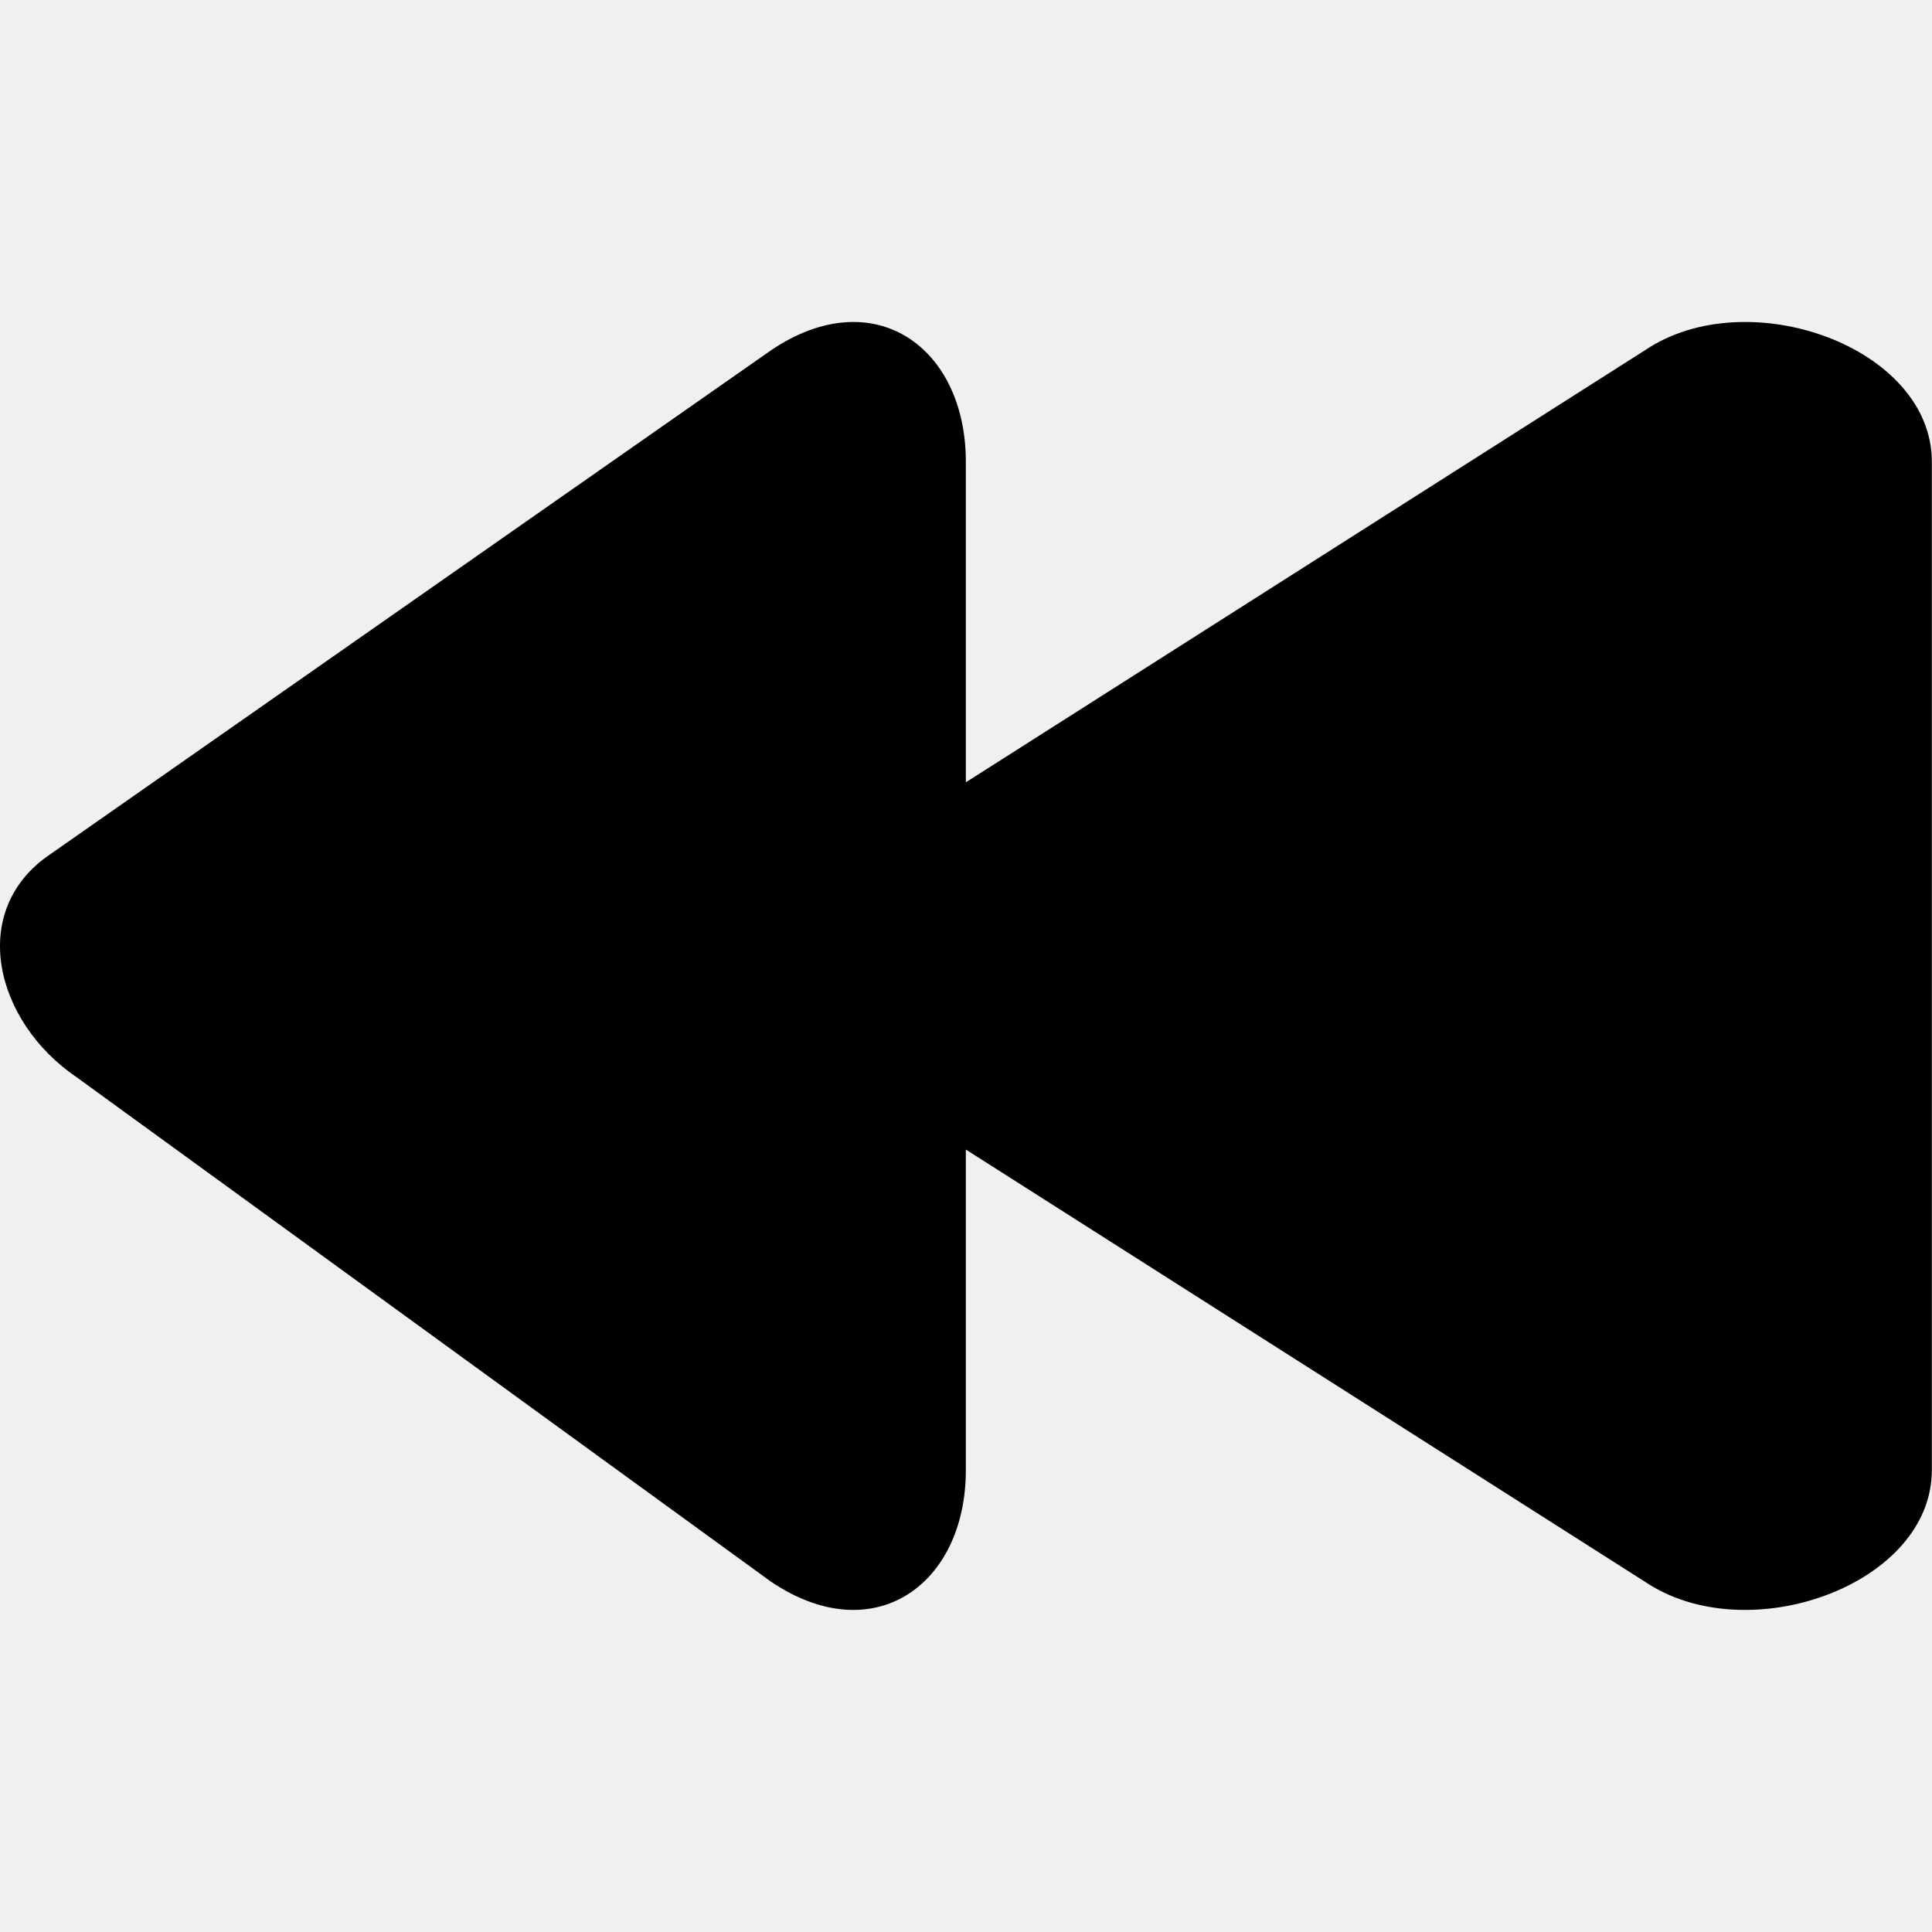
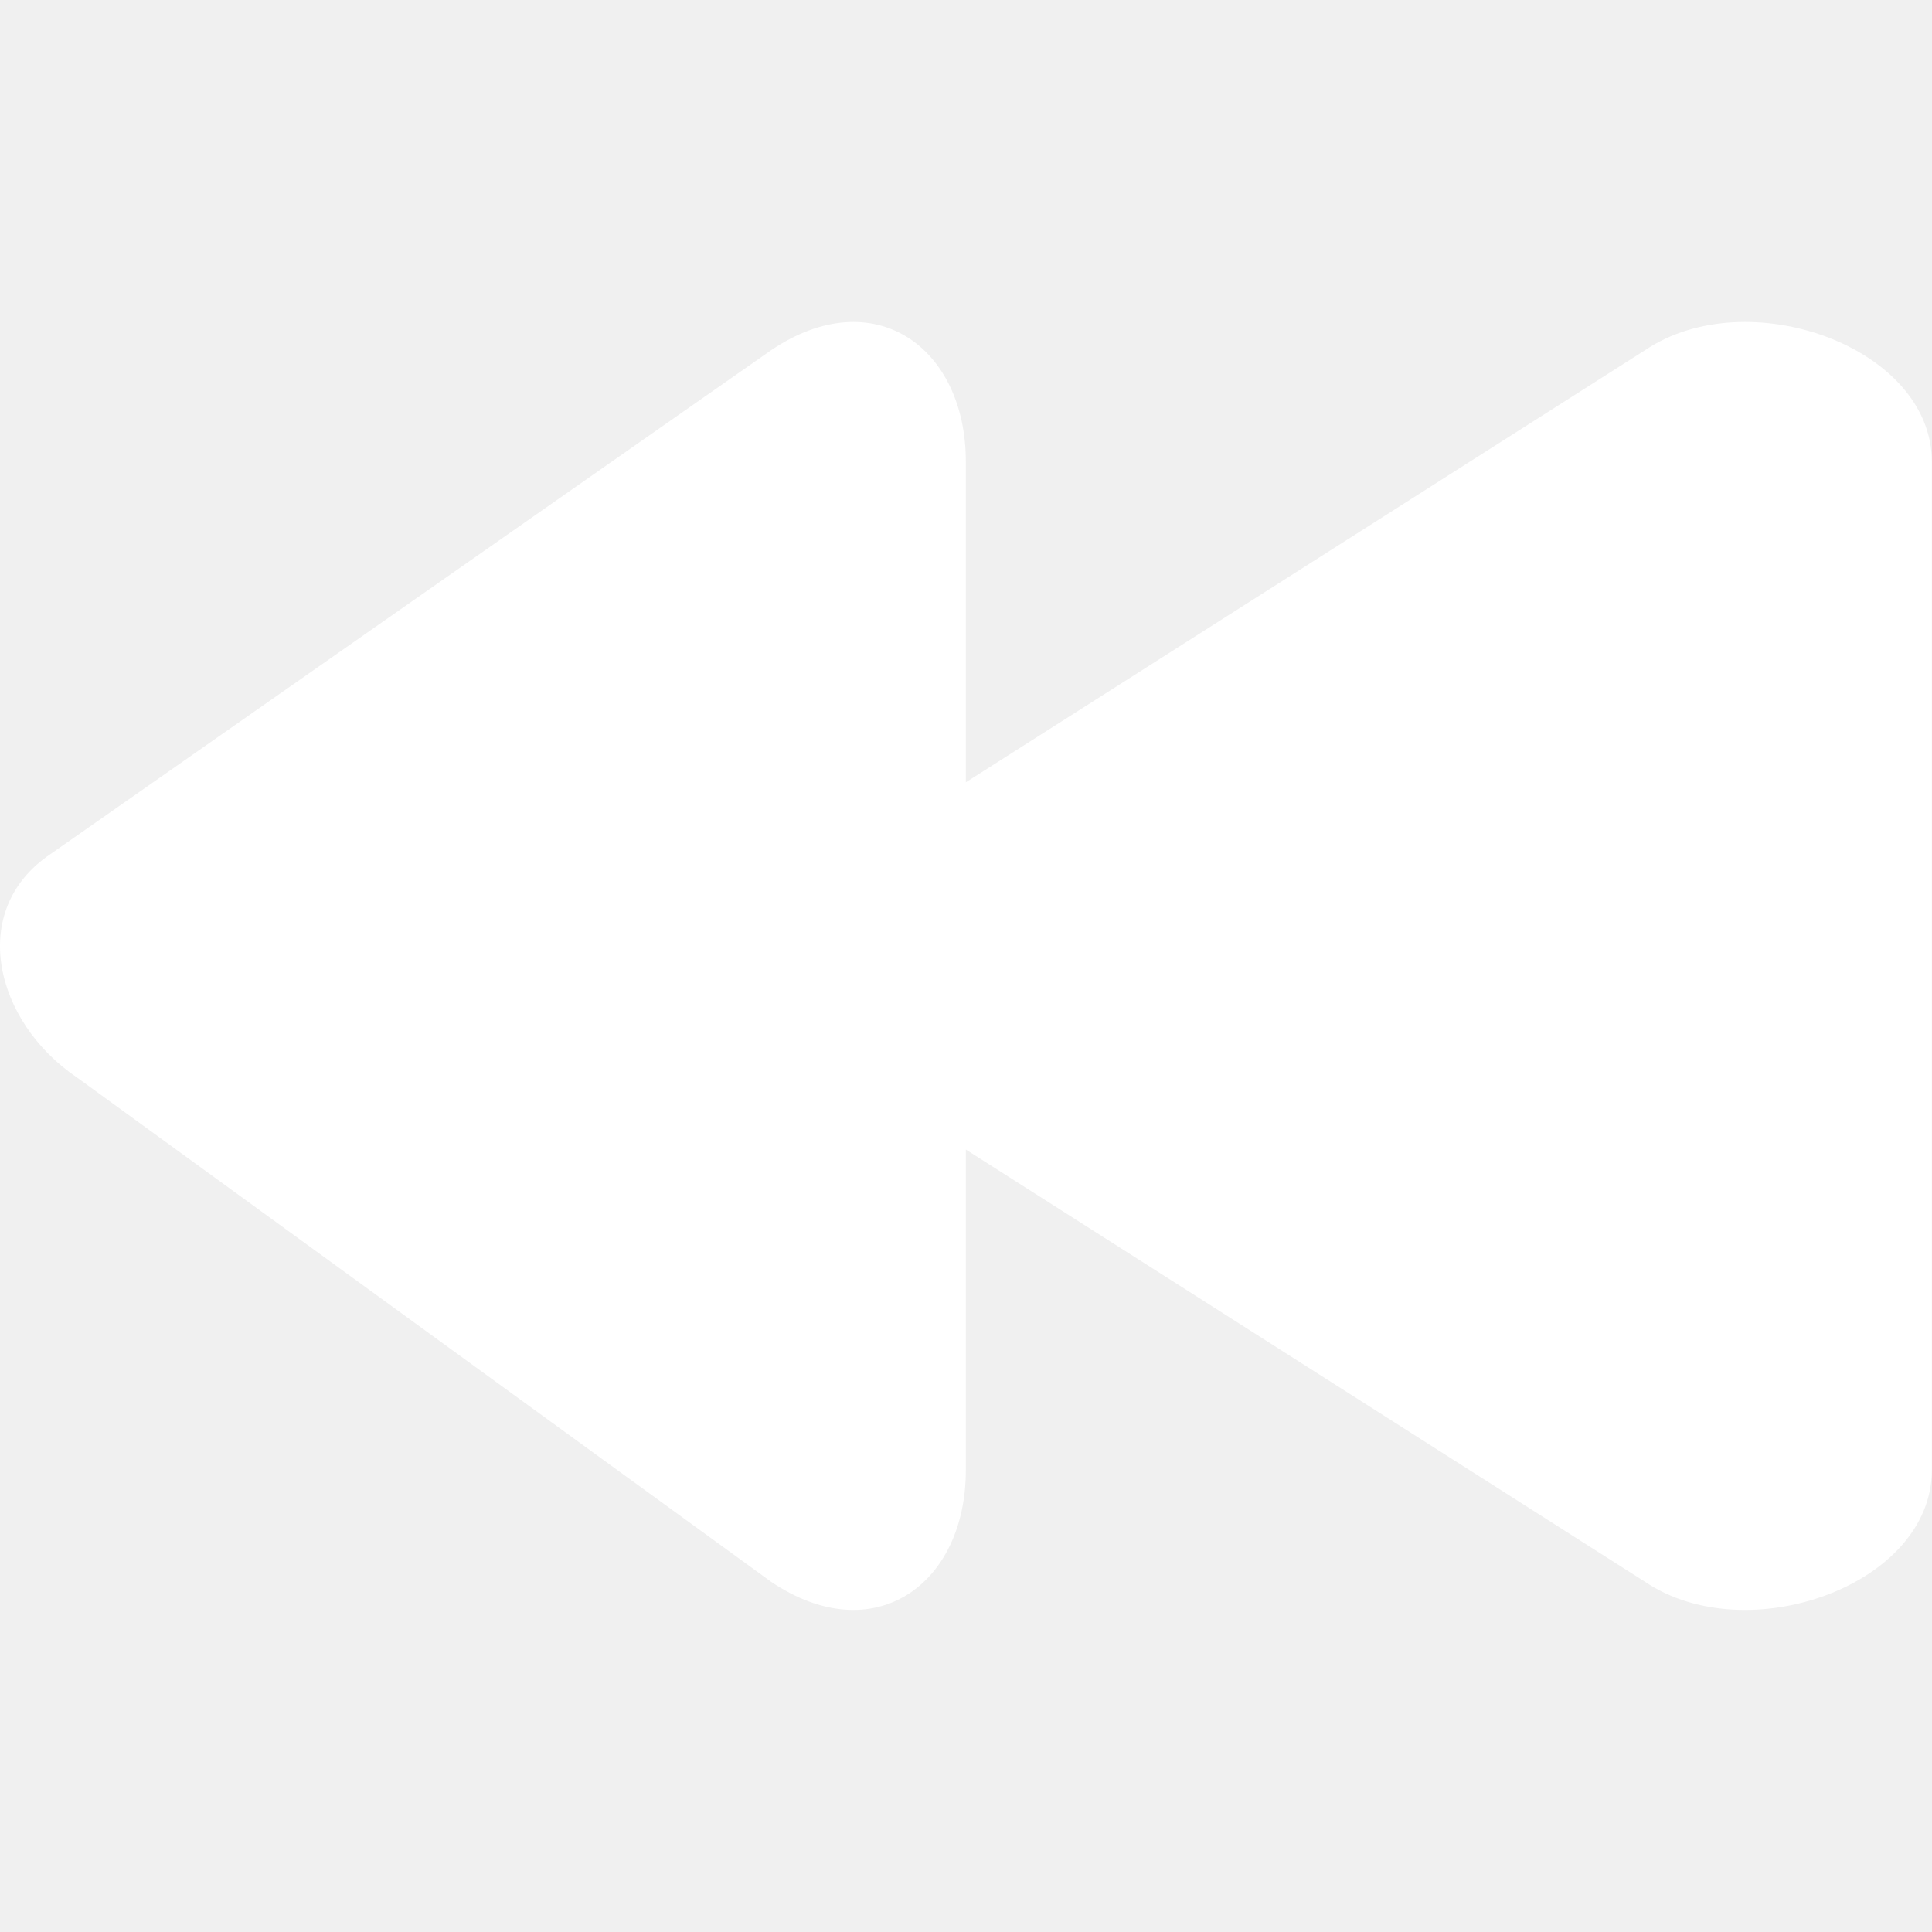
<svg xmlns="http://www.w3.org/2000/svg" width="800px" height="800px" viewBox="0 -2 12 12" version="1.1">
-   <defs>
- 
- </defs>
  <g id="Page-1" stroke="none" stroke-width="1" fill="none" fill-rule="evenodd">
-     <g id="Dribbble-Light-Preview" transform="translate(-104, -3805)" fill="#000000">
+     <g id="Dribbble-Light-Preview" transform="translate(-104, -3805)" fill="#fff">
      <g id="icons" transform="translate(56, 160)">
        <path d="M59.999,3645.868 L59.999,3652.131 C59.999,3652.845 58.854,3653.253 58.218,3652.825 L53.999,3650.14 L53.999,3652.131 C53.999,3652.845 53.426,3653.253 52.79,3652.825 L48.479,3649.693 C47.965,3649.346 47.798,3648.653 48.312,3648.306 L52.79,3645.175 C53.426,3644.746 53.999,3645.154 53.999,3645.868 L53.999,3647.859 L58.218,3645.175 C58.854,3644.746 59.999,3645.154 59.999,3645.868" id="previous-[#999]">

</path>
      </g>
    </g>
  </g>
</svg>
